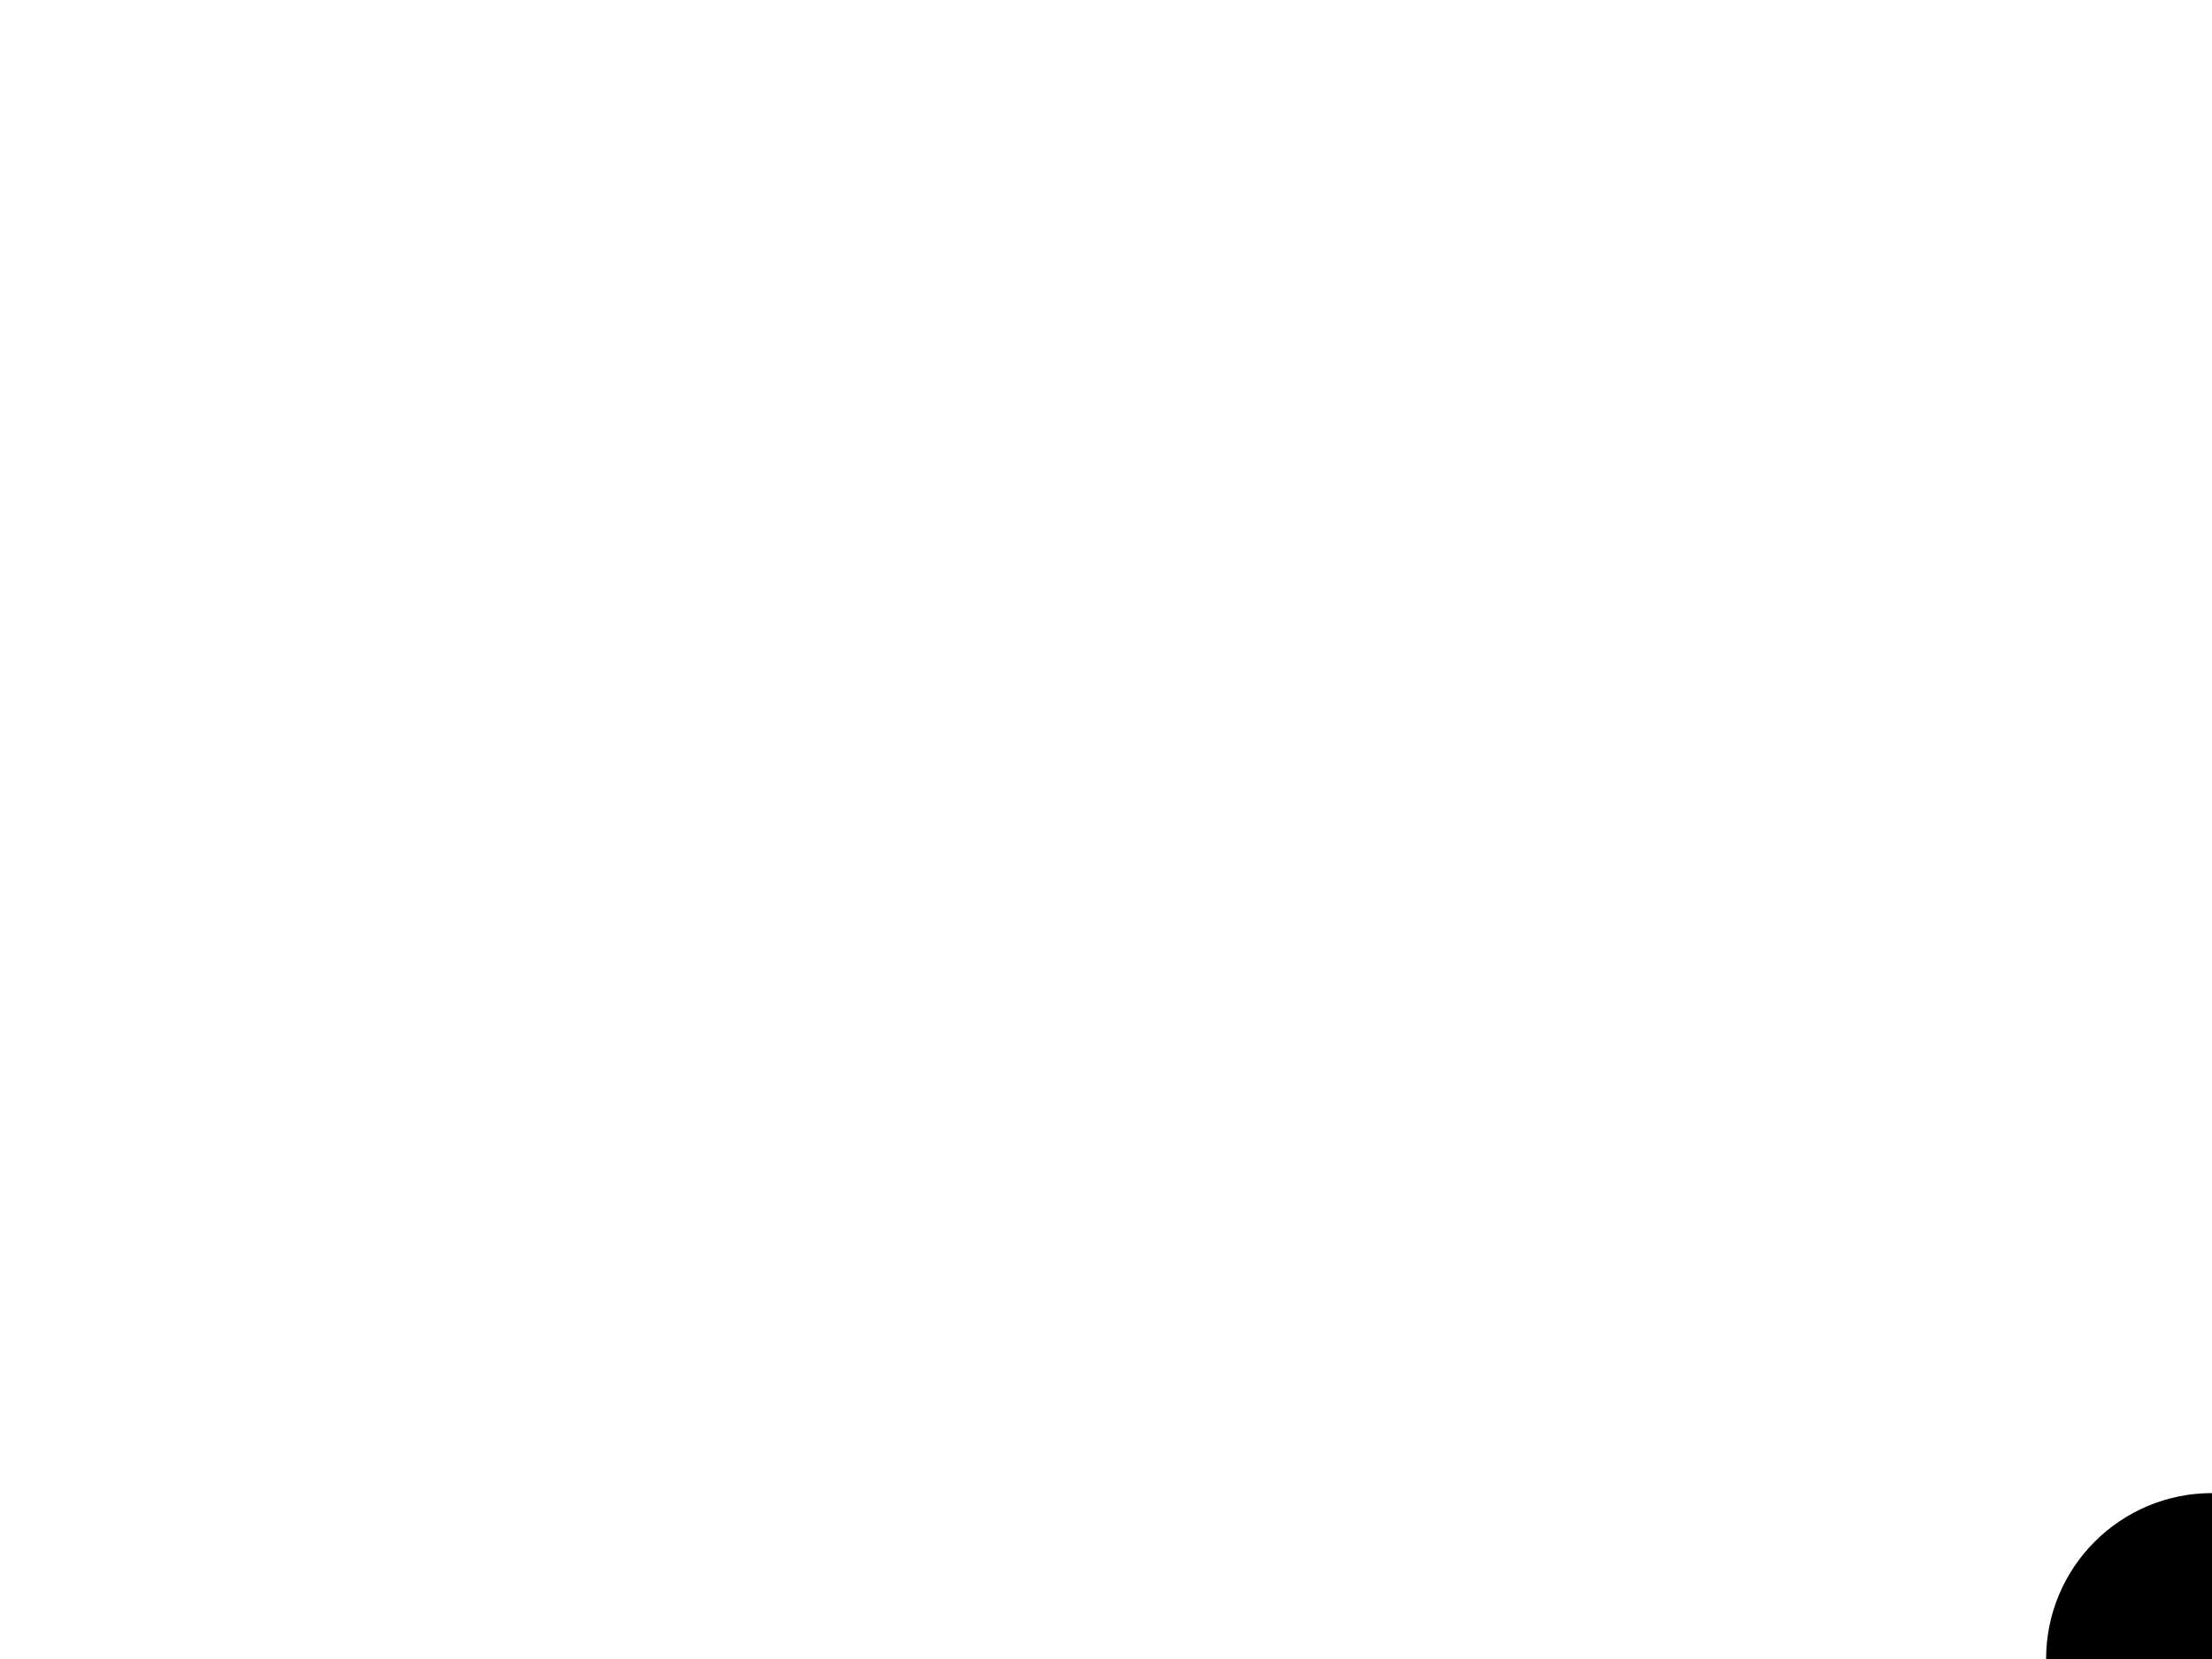
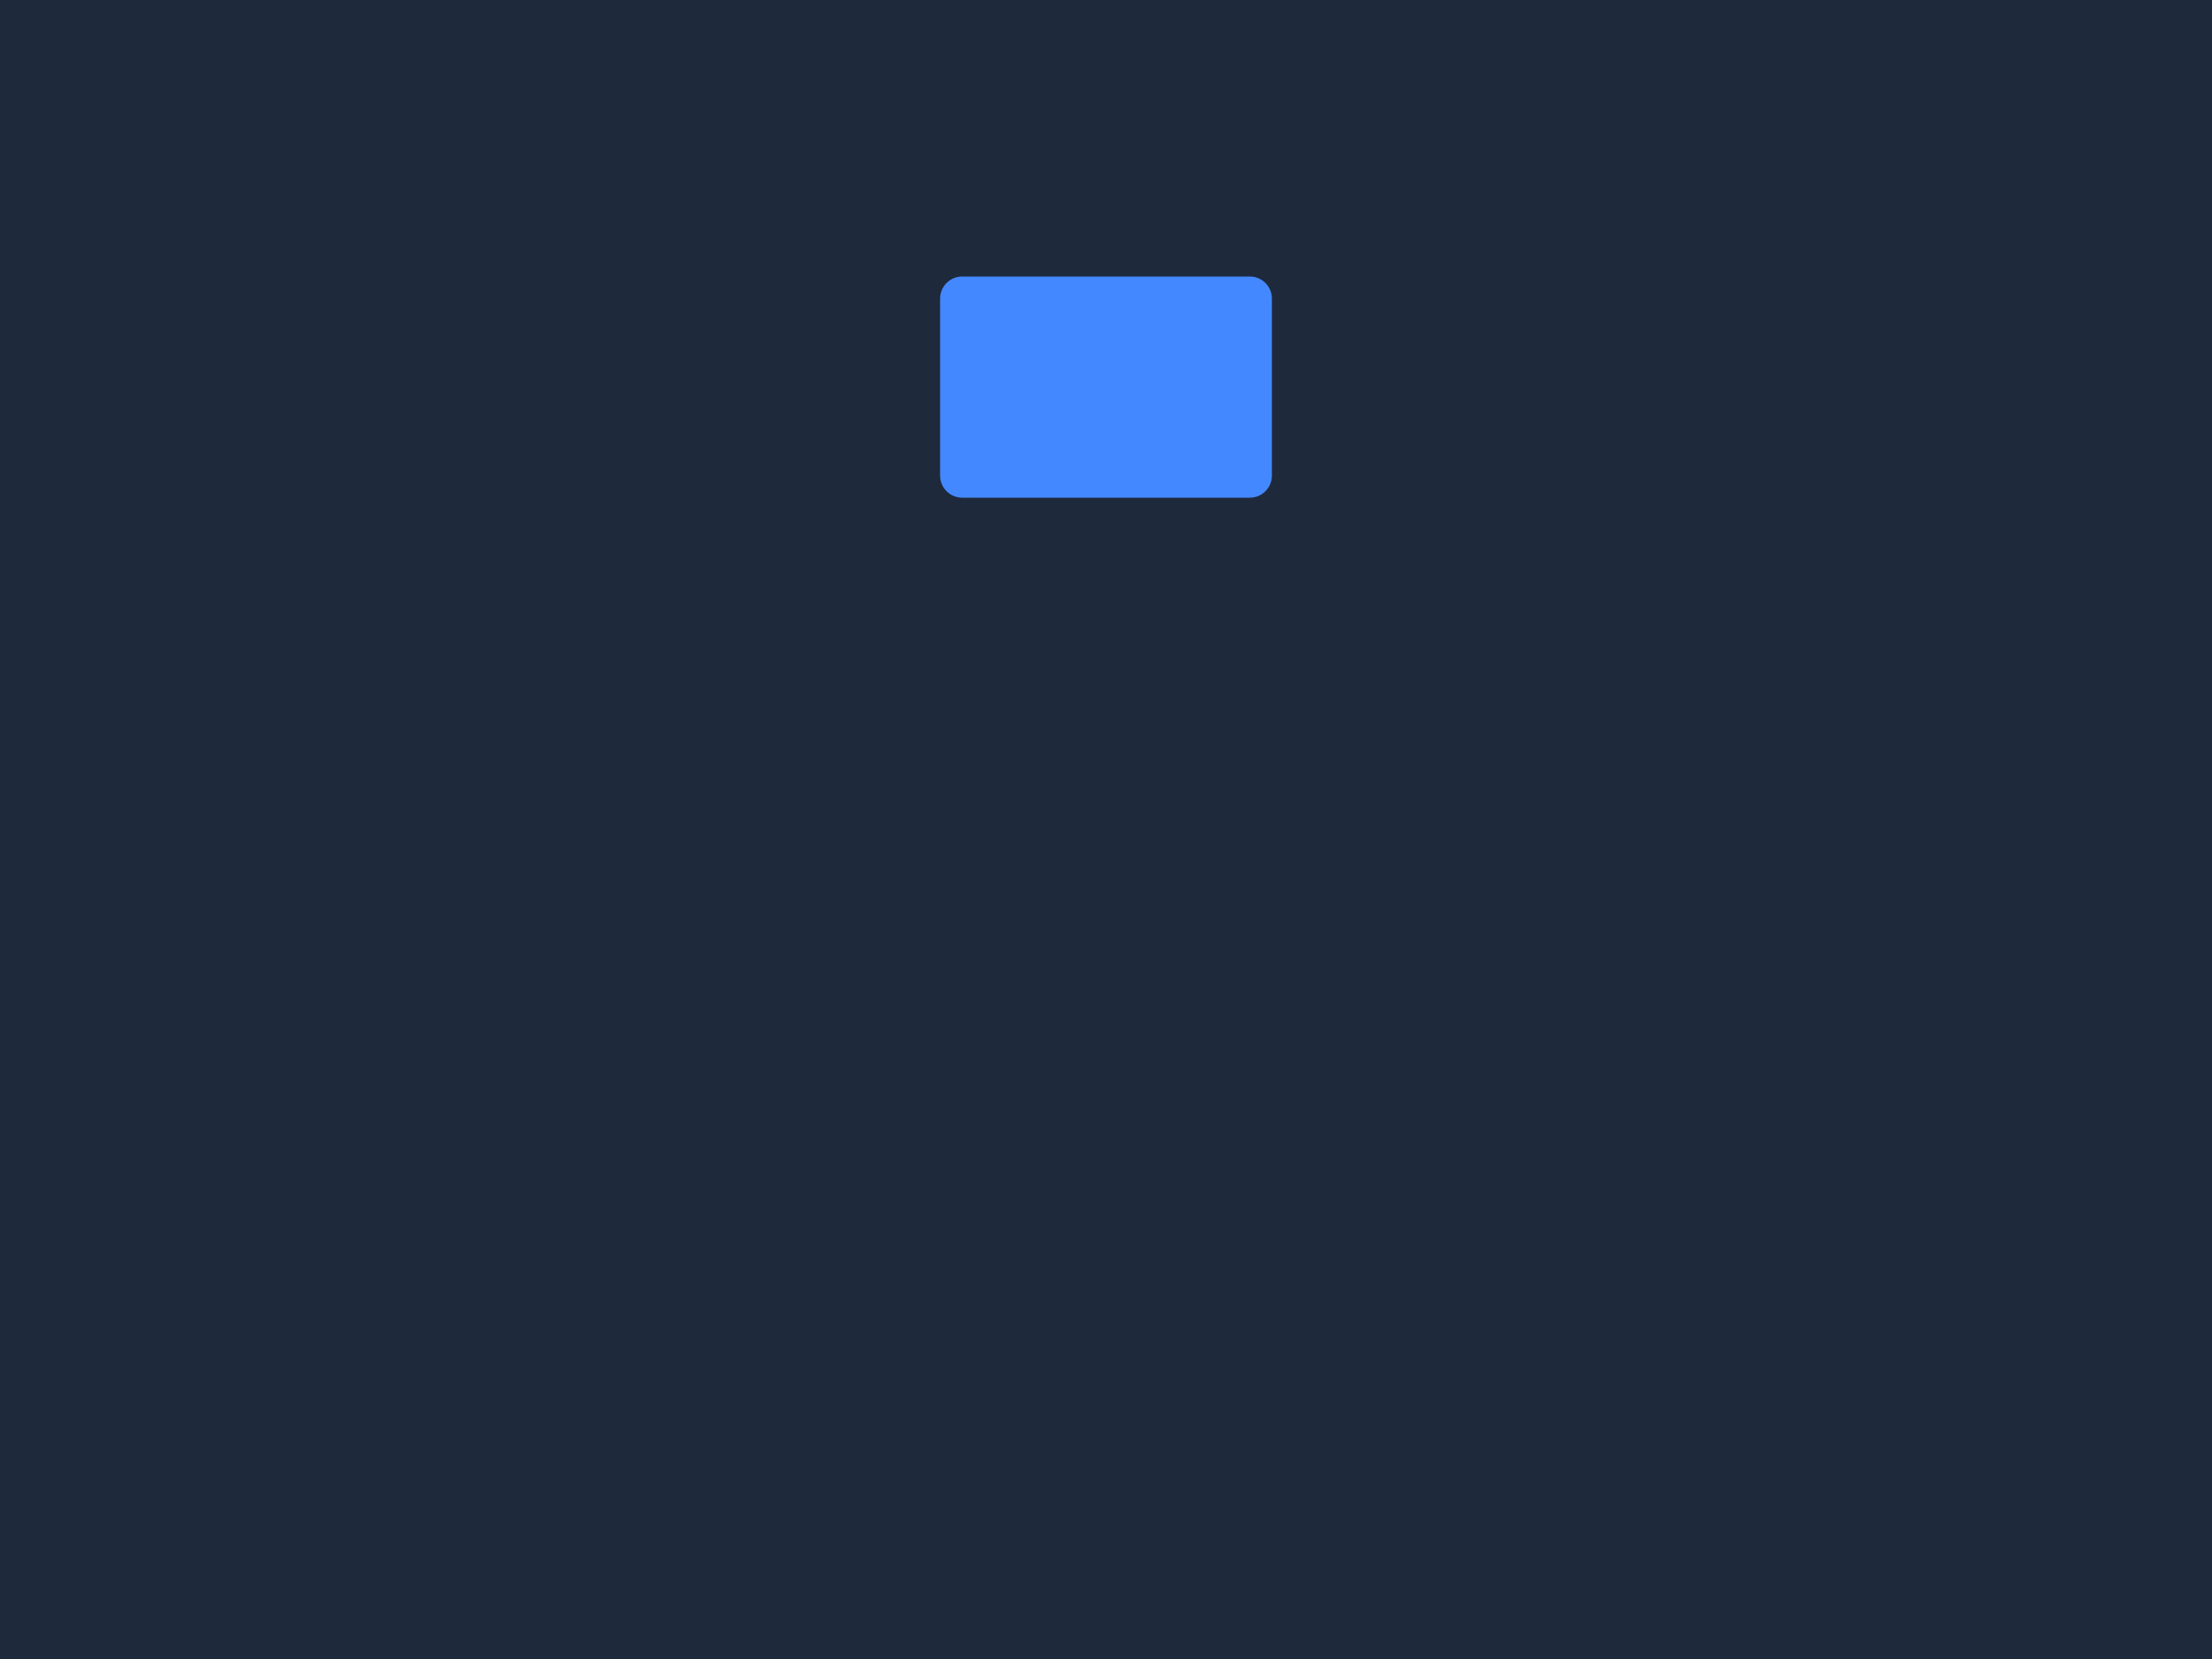
<svg xmlns="http://www.w3.org/2000/svg" width="400" height="300" viewBox="0 0 400 300">
-   <defs>
-     <style />
-   </defs>
+   <rect width="400" height="300" fill="#1e293b" />
  <g>
-     <animateTransform attributeName="transform" type="rotate" from="0 400 300" to="360 400 300" dur="#4488ffs" repeatCount="indefinite" />
-     <circle cx="400" cy="300" r="30" fill="50" />
+     <animateTransform attributeName="transform" type="rotate" from="0 200 150" to="360 200 150" dur="3s" repeatCount="indefinite" />
+     <rect x="170" y="50" width="60" height="40" rx="4" fill="#4488ff" />
  </g>
</svg>
